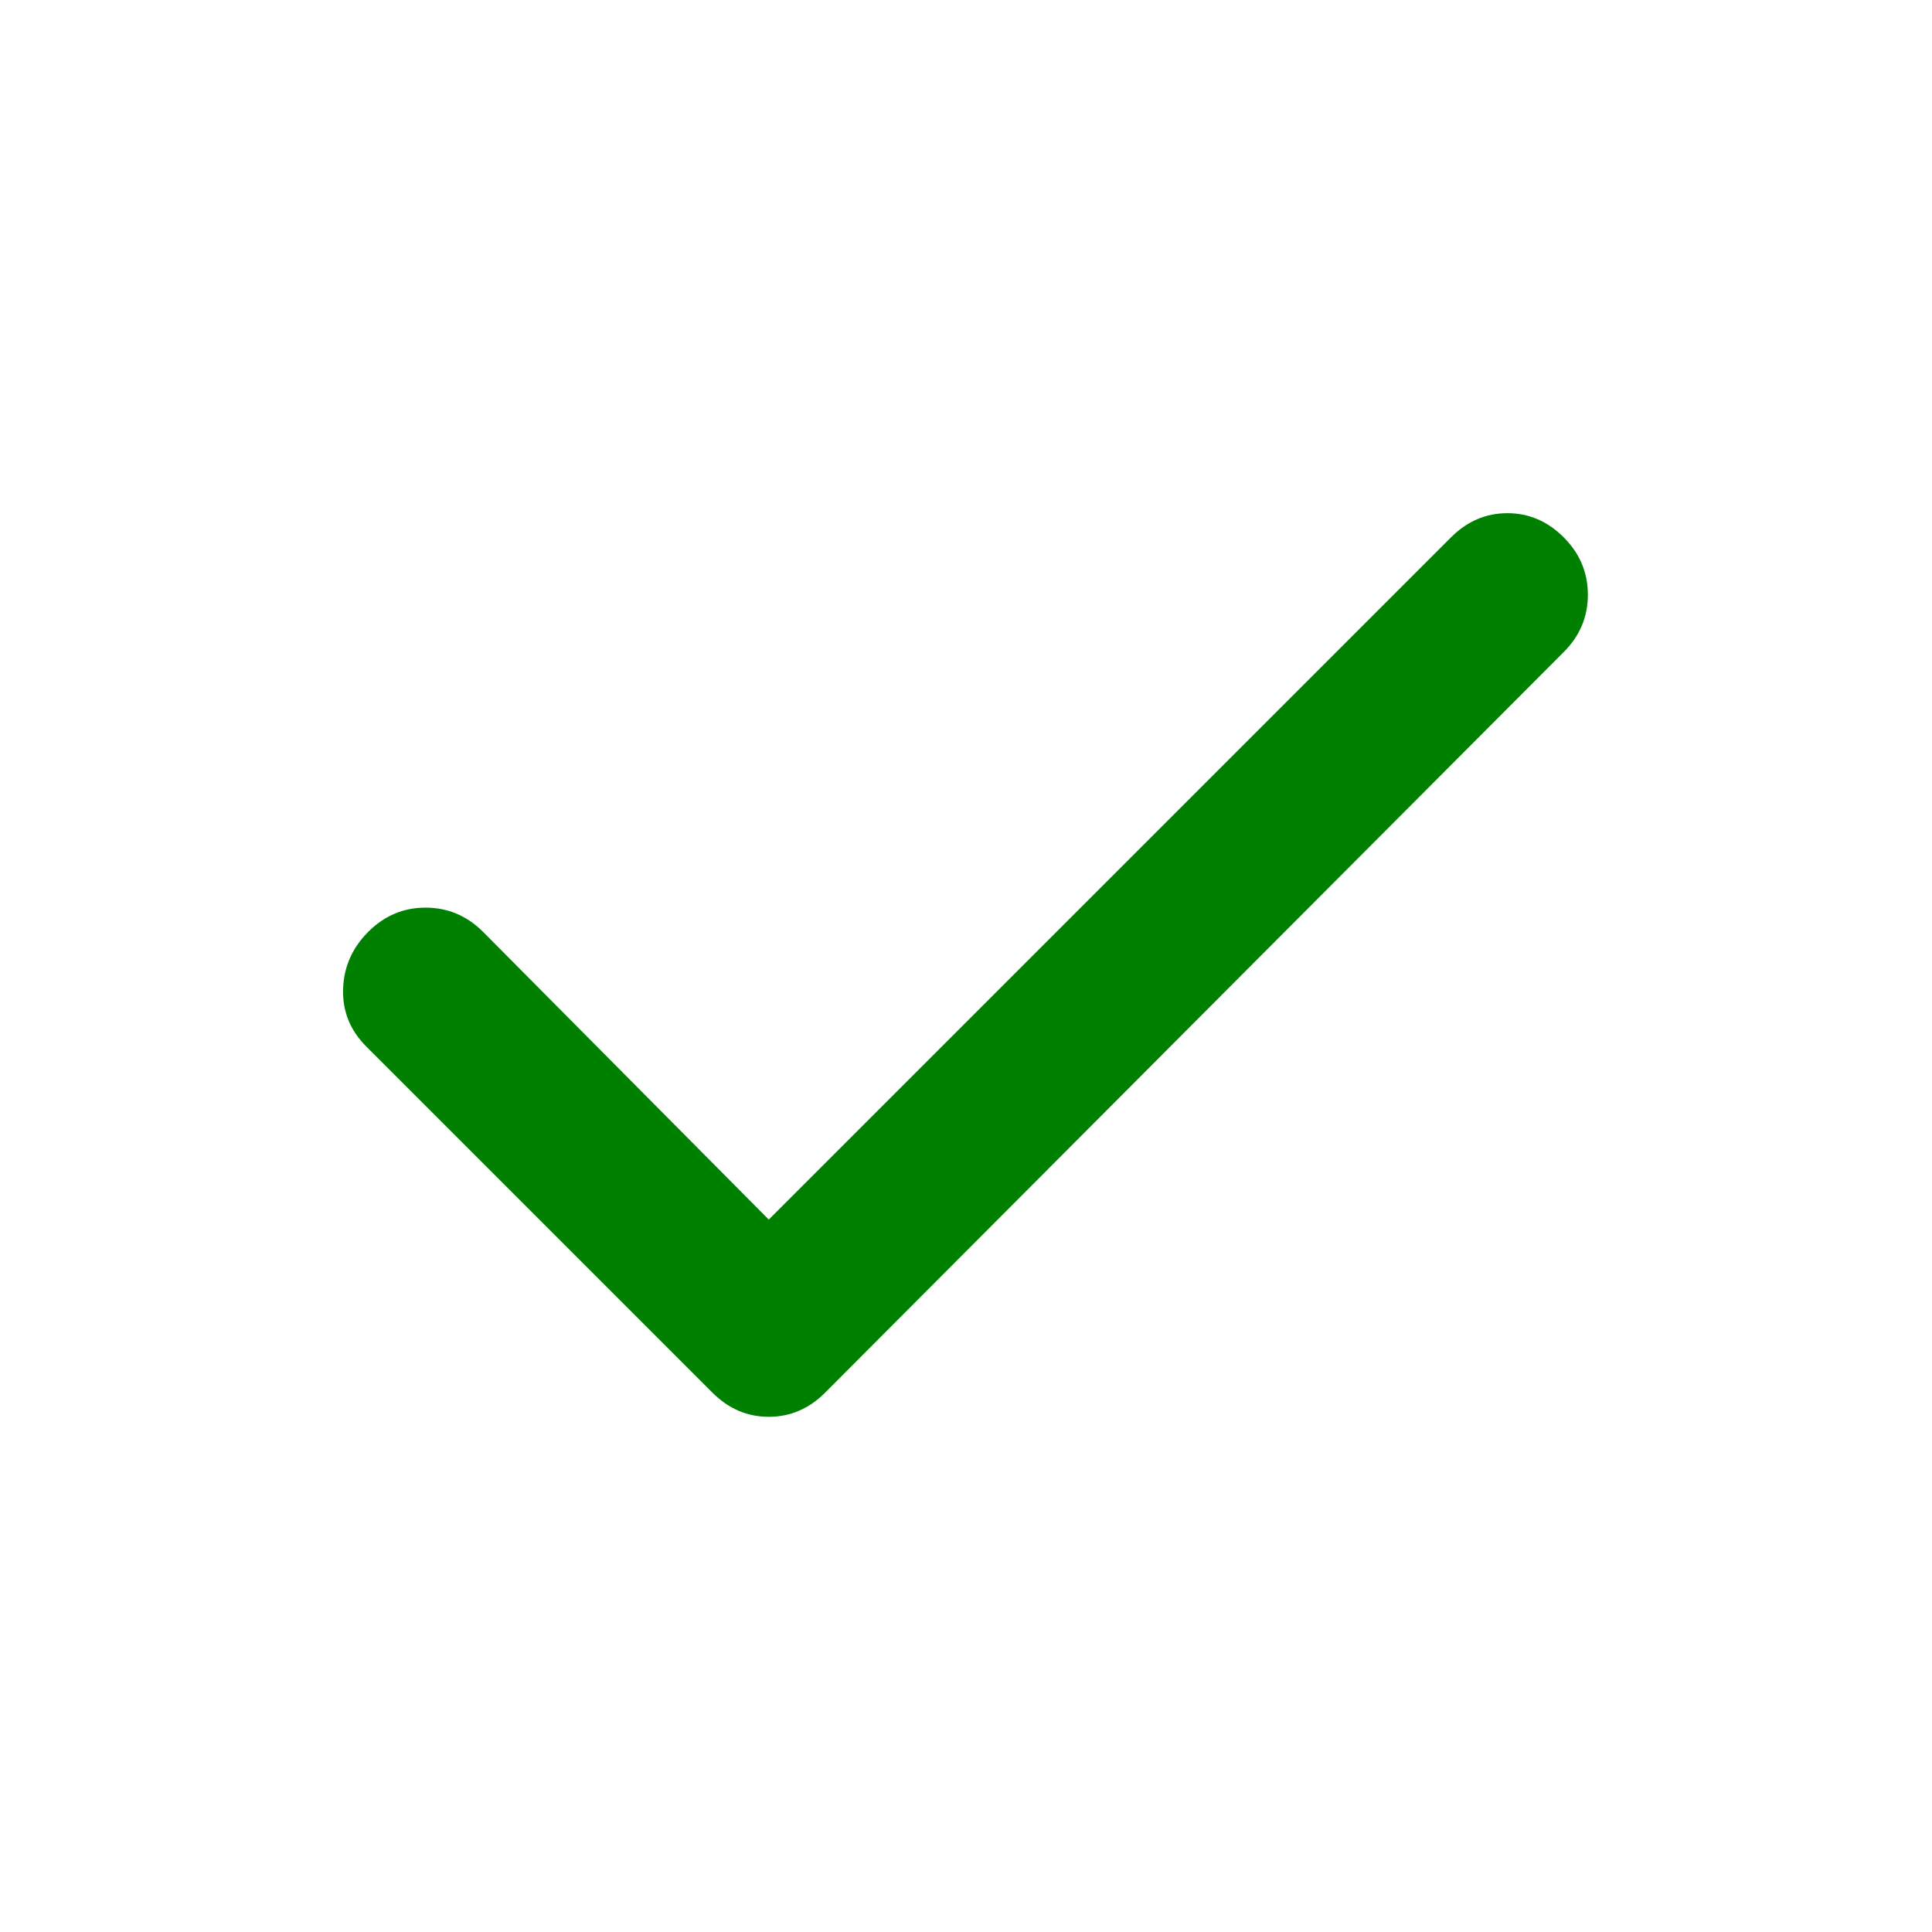
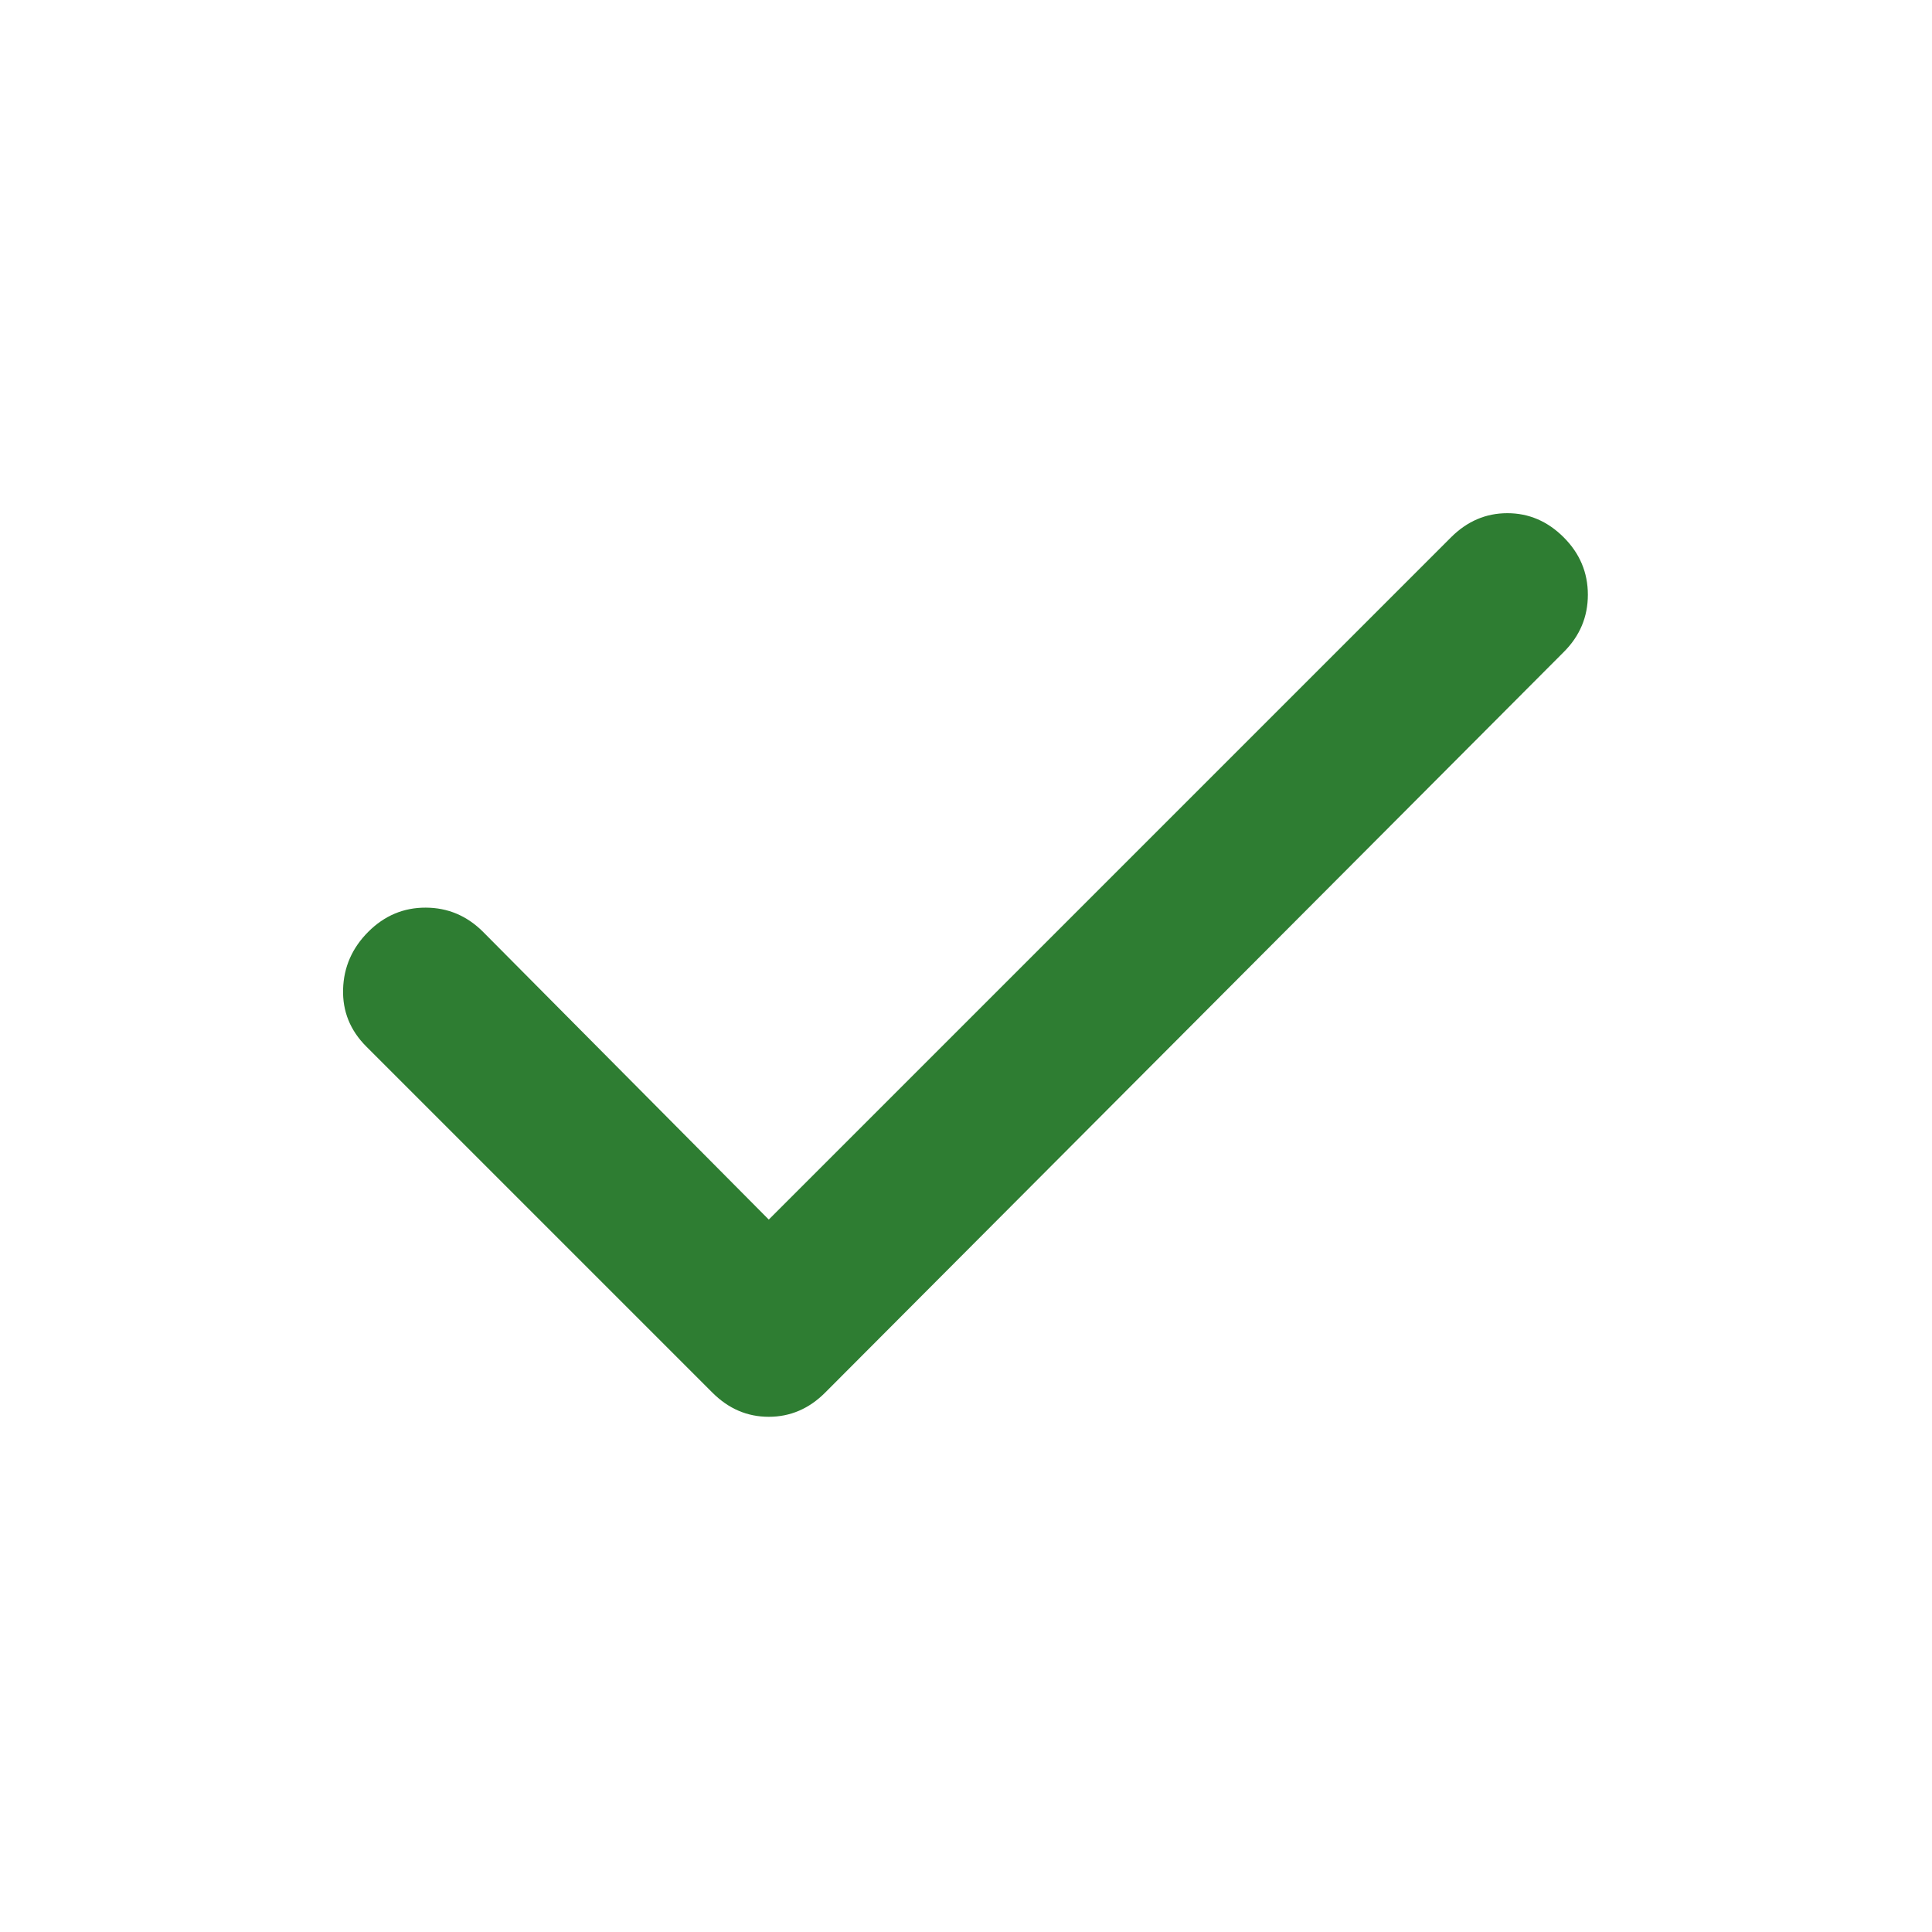
<svg xmlns="http://www.w3.org/2000/svg" width="32" height="32" viewBox="0 0 24 24">
-   <path fill="green" d="m9.55 15.15l8.475-8.475q.3-.3.7-.3t.7.3t.3.713t-.3.712l-9.175 9.2q-.3.3-.7.3t-.7-.3L4.55 13q-.3-.3-.288-.712t.313-.713t.713-.3t.712.3z" />
+   <path fill="#2e7d32" d="m9.55 15.15l8.475-8.475q.3-.3.7-.3t.7.3t.3.713t-.3.712l-9.175 9.2q-.3.3-.7.3t-.7-.3L4.55 13q-.3-.3-.288-.712t.313-.713t.713-.3t.712.3z" />
</svg>
